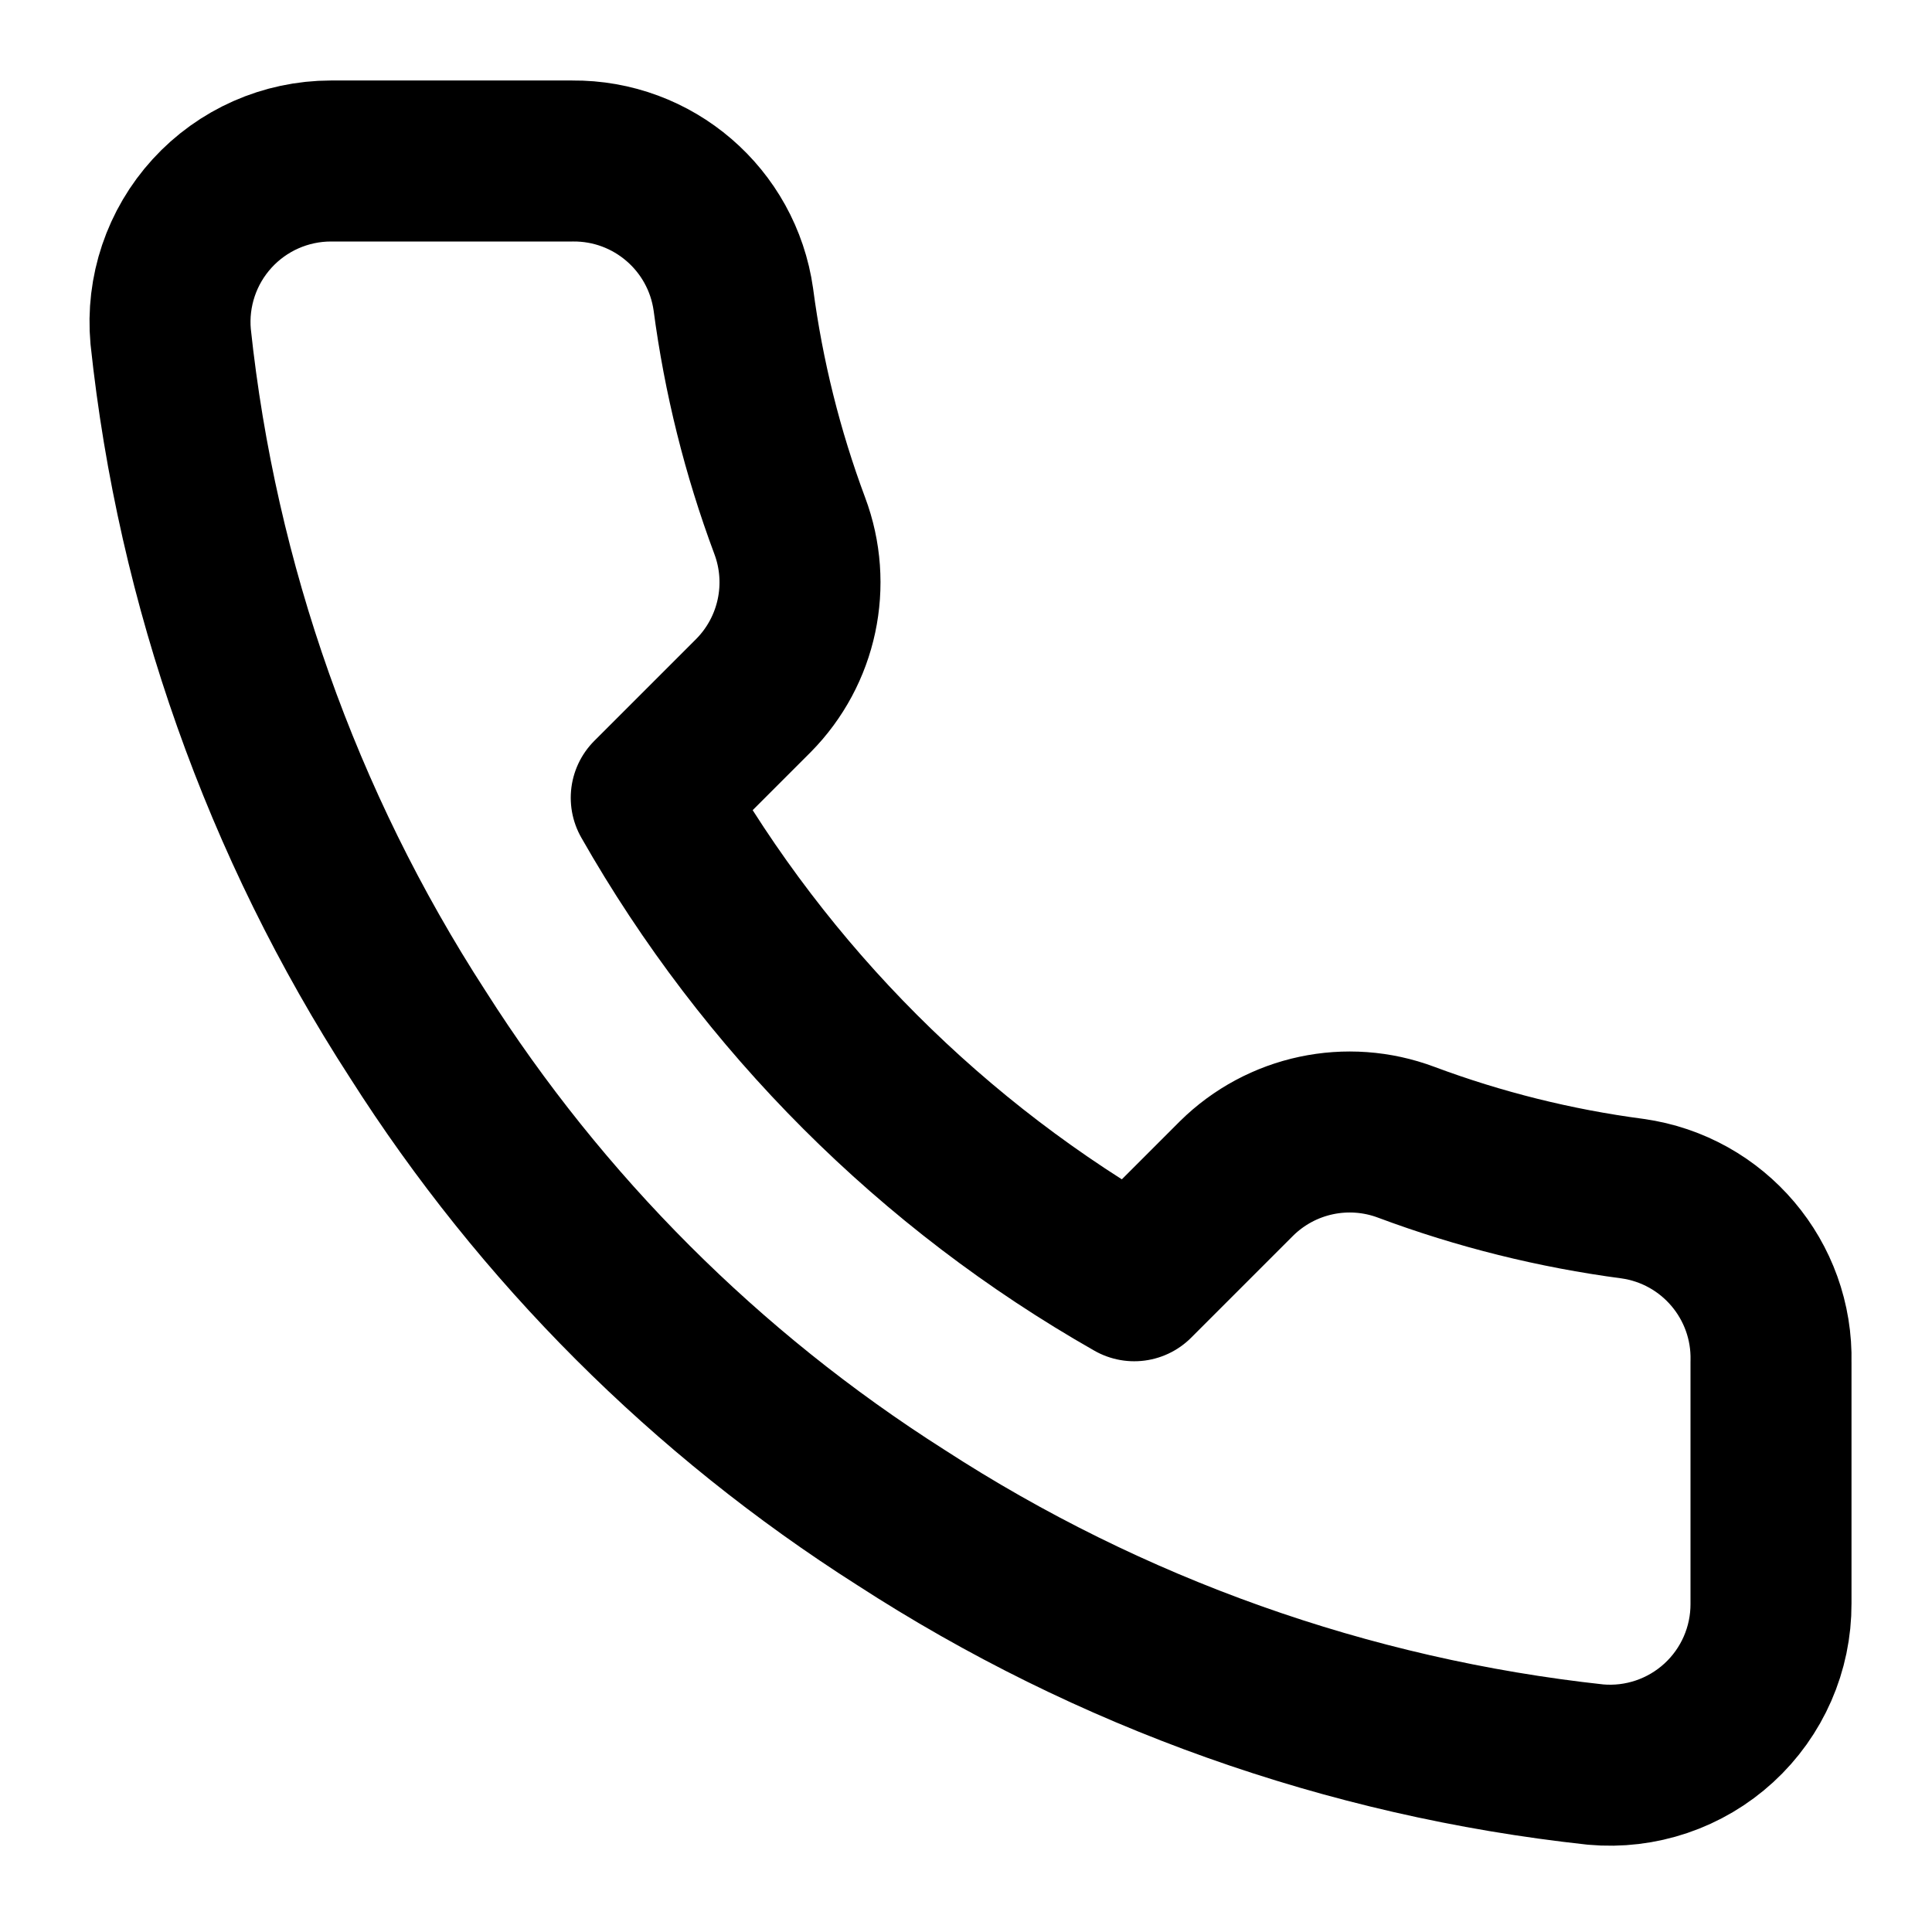
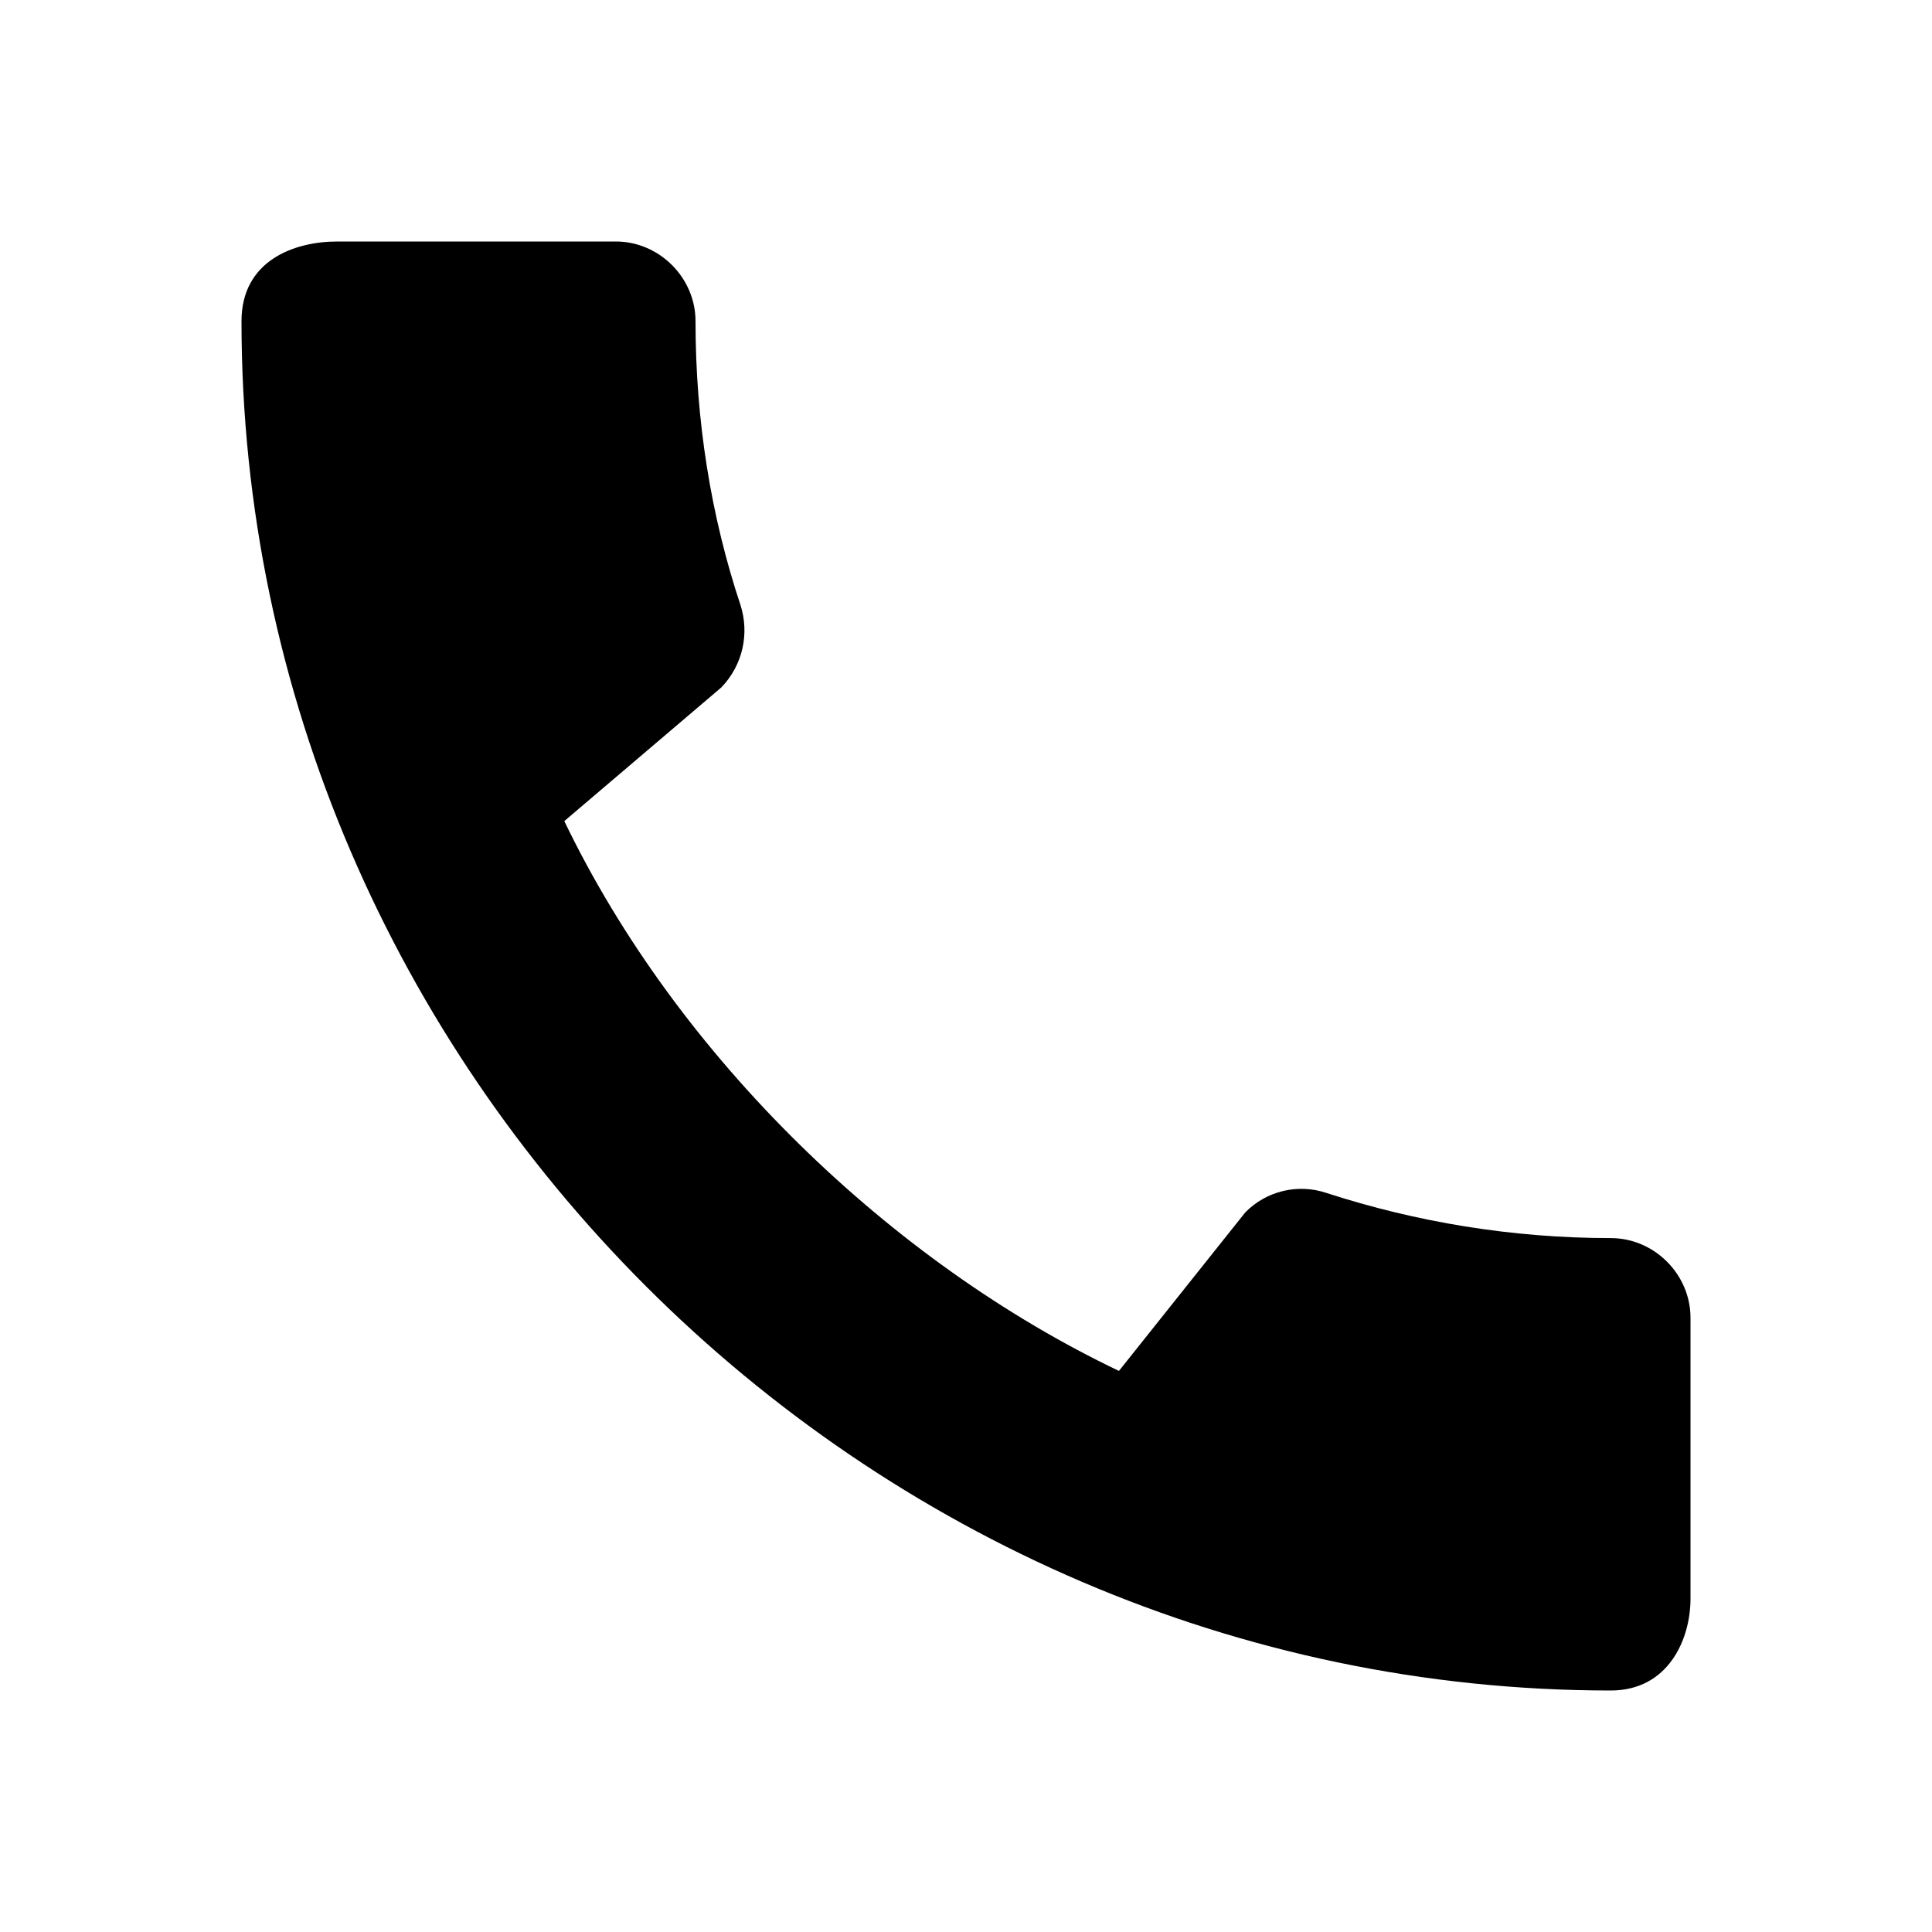
- <svg xmlns="http://www.w3.org/2000/svg" width="24" height="24" viewBox="0 0 24 24" fill="none" stroke="currentColor" stroke-width="2" stroke-linecap="round" stroke-linejoin="round">
-   <path d="M22 16.92v3a2 2 0 0 1-2.18 2 19.79 19.79 0 0 1-8.63-3.07 19.5 19.5 0 0 1-6-6 19.79 19.79 0 0 1-3.07-8.67A2 2 0 0 1 4.11 2h3a2 2 0 0 1 2 1.72 12.84 12.84 0 0 0 .7 2.81 2 2 0 0 1-.45 2.11L8.09 9.91a16 16 0 0 0 6 6l1.27-1.27a2 2 0 0 1 2.11-.45 12.84 12.84 0 0 0 2.81.7A2 2 0 0 1 22 16.92z" />
+ <svg xmlns="http://www.w3.org/2000/svg" role="img" viewBox="0 0 24 24" fill="currentColor">
+   <path d="M20.01 15.38c-1.23 0-2.42-.2-3.53-.56a.977.977 0 00-1.01.24l-1.57 1.97c-2.83-1.35-5.48-3.9-6.89-6.83l1.95-1.66c.27-.28.35-.67.24-1.02-.37-1.11-.56-2.3-.56-3.53 0-.54-.45-.99-.99-.99H4.19C3.65 3 3 3.24 3 3.99 3 13.28 10.73 21 20.01 21c.71 0 .99-.63.99-1.14v-3.49c0-.54-.45-.99-.99-.99z" />
</svg>
